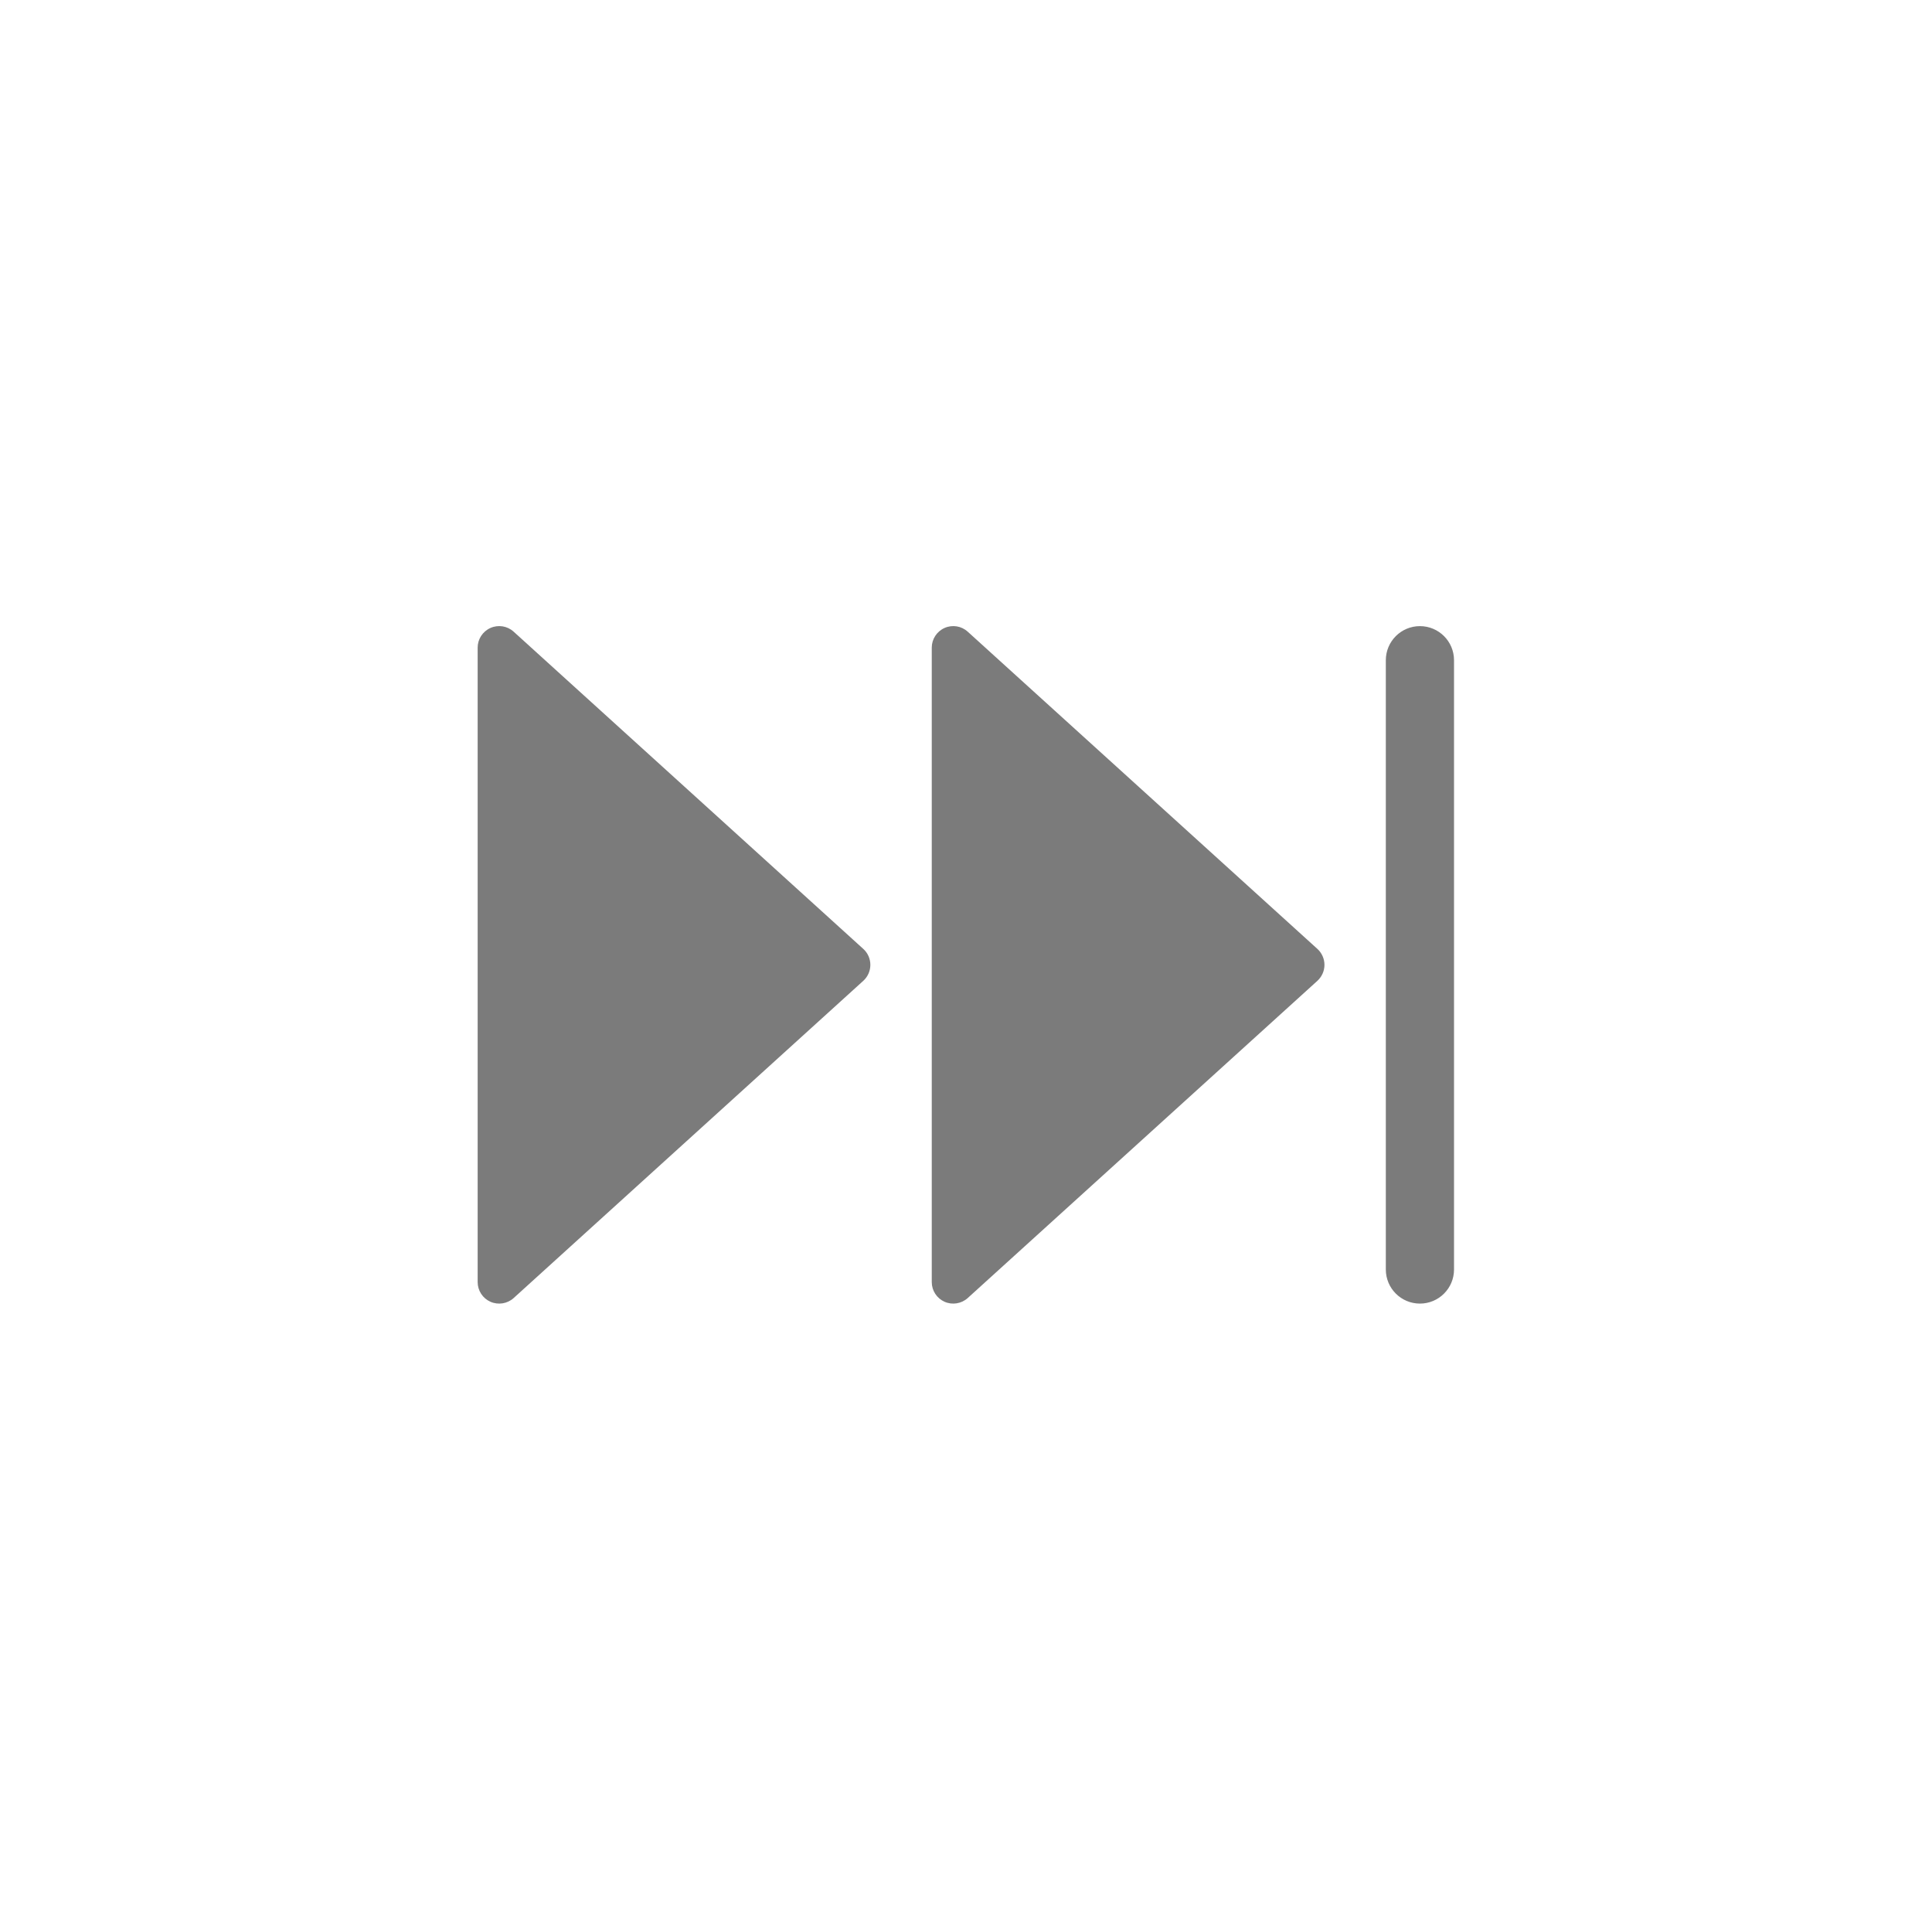
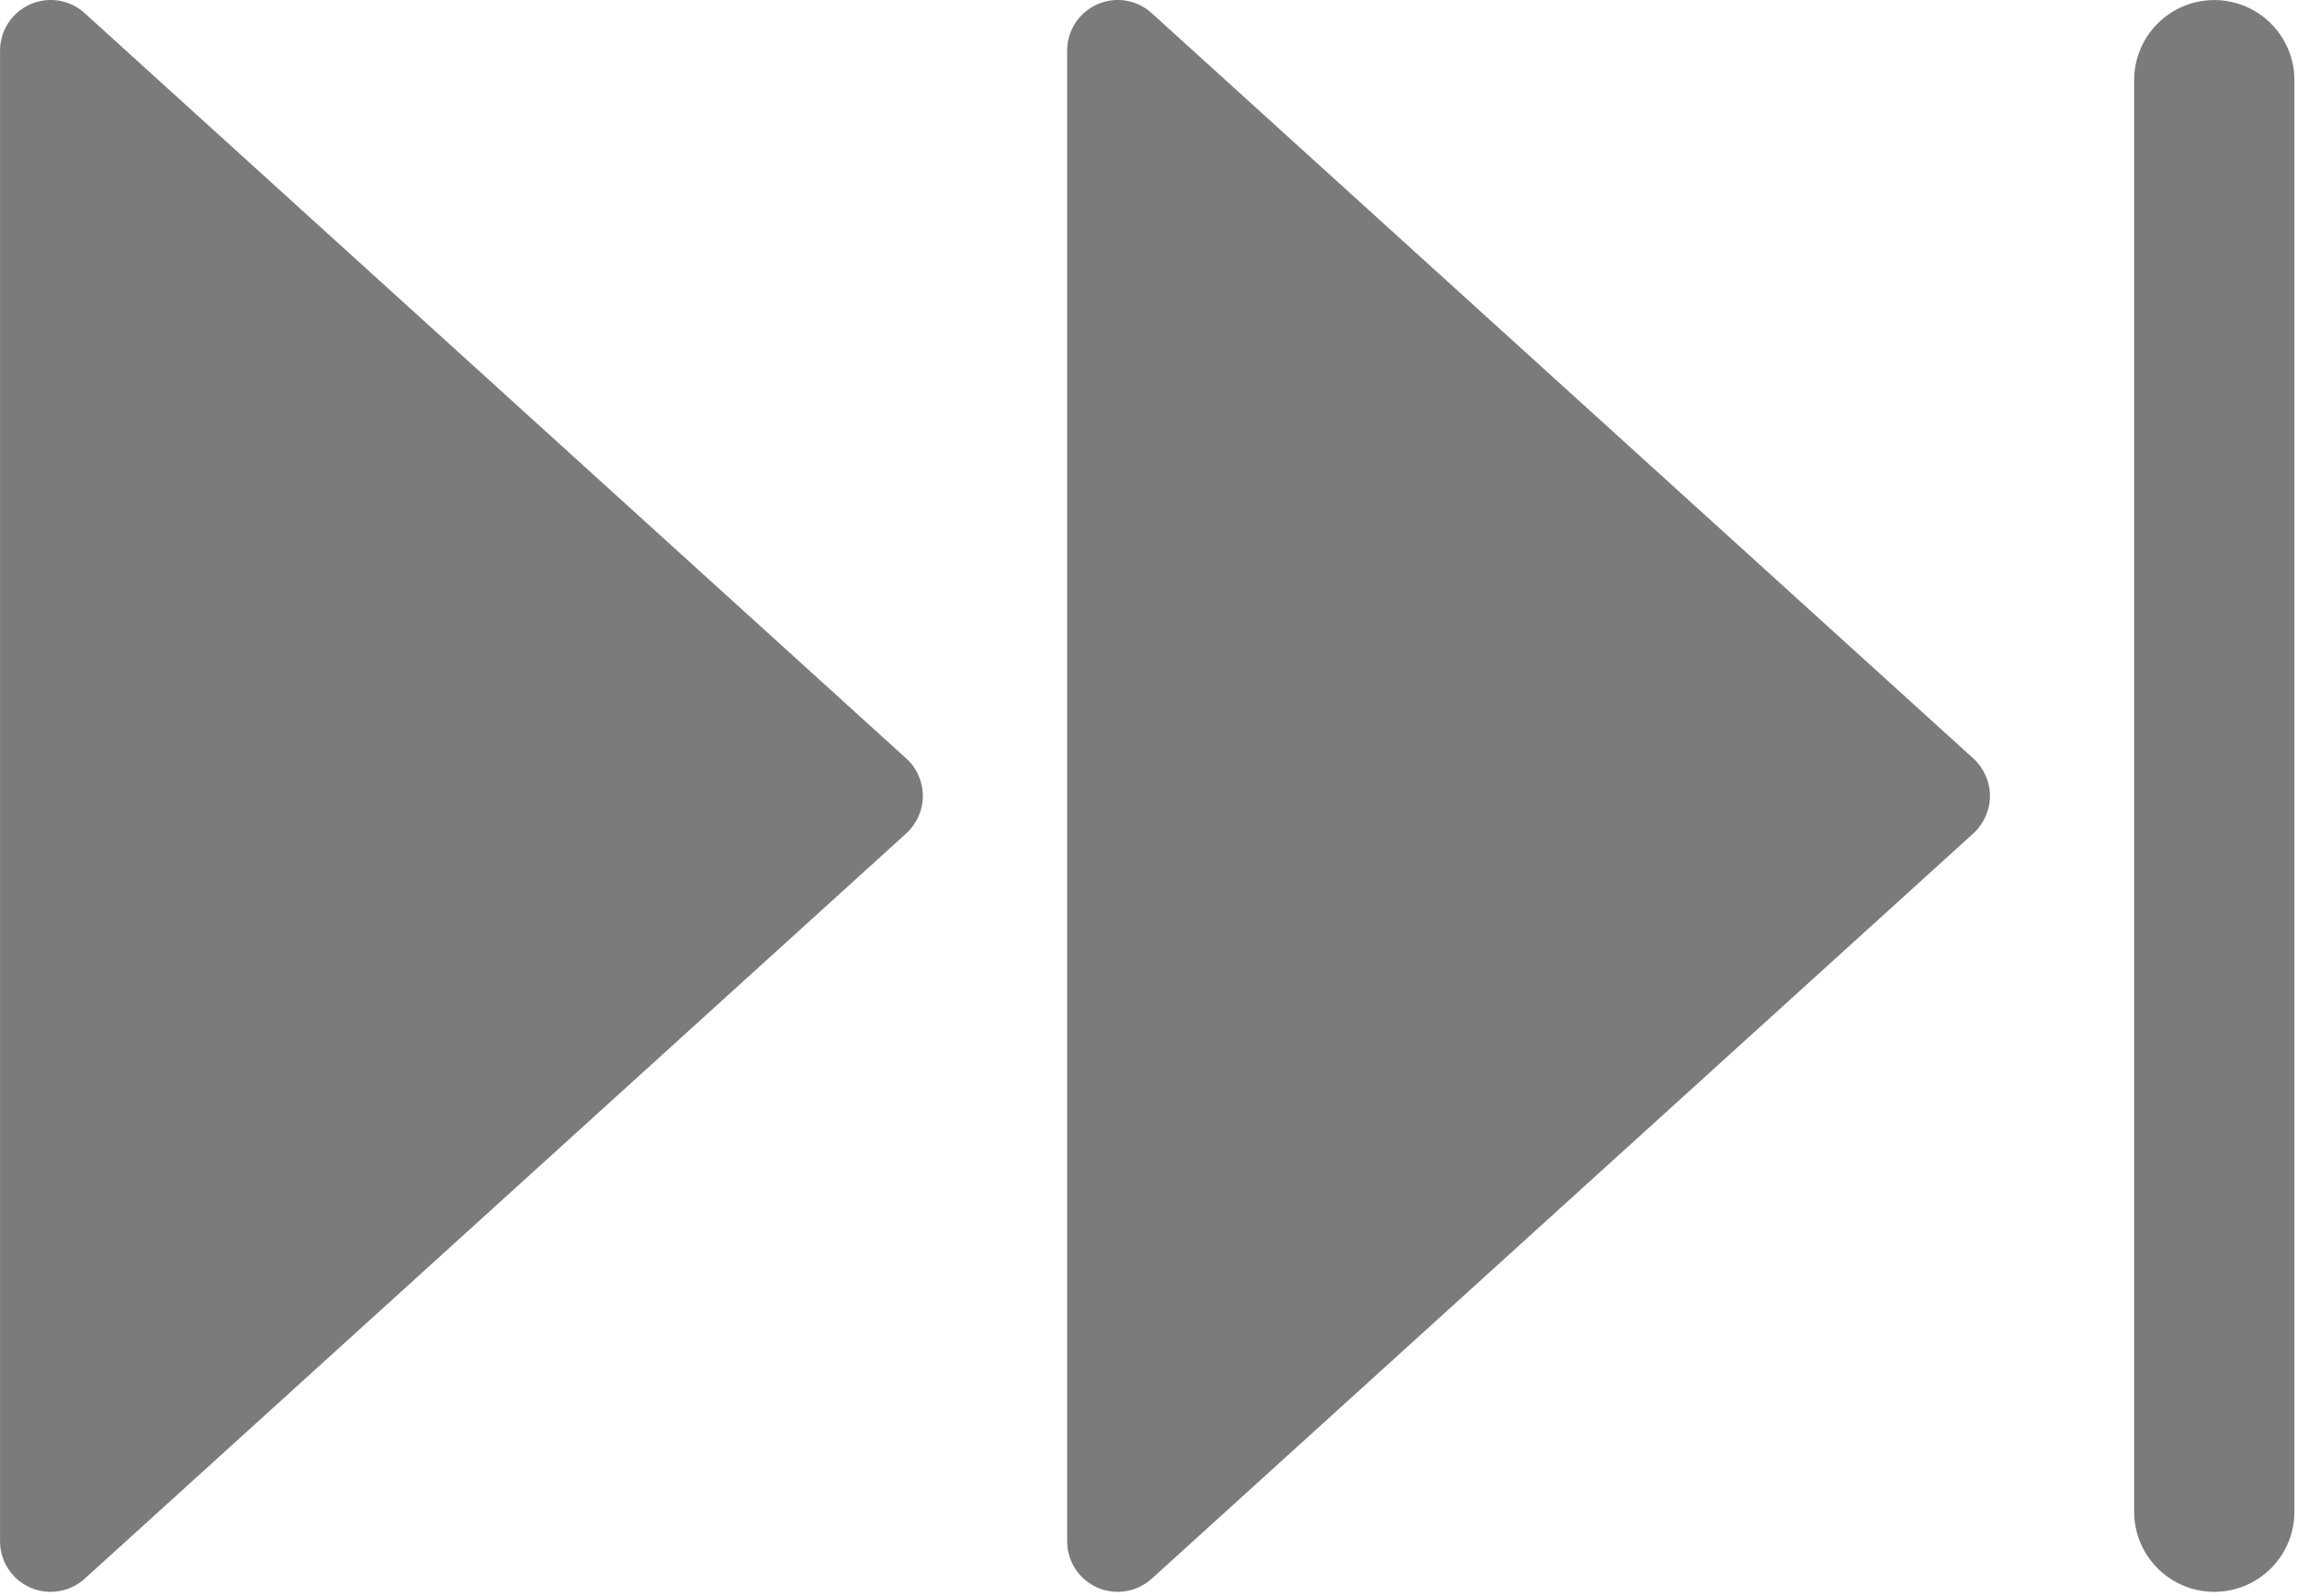
- <svg xmlns="http://www.w3.org/2000/svg" width="100%" height="100%" viewBox="0 0 757 756" version="1.1" xml:space="preserve" style="fill-rule:evenodd;clip-rule:evenodd;stroke-linejoin:round;stroke-miterlimit:1.414;">
-   <g transform="matrix(1,0,0,1,-1928,-998)">
-     <g id="Skip" transform="matrix(1,0,0,1,-5168.96,998.031)">
-       <rect x="7097.44" y="0" width="755.906" height="755.906" style="fill:none;" />
-       <g id="Skip1" transform="matrix(1.78626,0,0,1.78626,4117.38,-1605.52)">
-         <path d="M1987,1043.6C1987,1039.47 1983.65,1036.12 1979.52,1036.12C1975.39,1036.12 1972.04,1039.47 1972.04,1043.6L1972.04,1177.22C1972.04,1181.35 1975.39,1184.7 1979.52,1184.7C1983.65,1184.7 1987,1181.35 1987,1177.22L1987,1043.6ZM1857.42,1106.91C1858.41,1107.8 1858.97,1109.08 1858.97,1110.41C1858.97,1111.74 1858.41,1113.01 1857.42,1113.91C1843.99,1126.1 1799.07,1166.84 1780.73,1183.48C1779.35,1184.73 1777.35,1185.05 1775.64,1184.3C1773.93,1183.54 1772.83,1181.85 1772.83,1179.98C1772.83,1150.82 1772.83,1070 1772.83,1040.84C1772.83,1038.97 1773.93,1037.28 1775.64,1036.52C1777.35,1035.76 1779.35,1036.08 1780.73,1037.34C1799.07,1053.97 1843.99,1094.72 1857.42,1106.91ZM1957.03,1106.91C1958.01,1107.8 1958.58,1109.08 1958.58,1110.41C1958.58,1111.74 1958.01,1113.01 1957.03,1113.91C1943.59,1126.1 1898.67,1166.84 1880.33,1183.48C1878.95,1184.73 1876.95,1185.05 1875.25,1184.3C1873.54,1183.54 1872.44,1181.85 1872.44,1179.98C1872.44,1150.82 1872.44,1070 1872.44,1040.84C1872.44,1038.97 1873.54,1037.28 1875.25,1036.52C1876.95,1035.76 1878.95,1036.08 1880.33,1037.34C1898.67,1053.97 1943.59,1094.72 1957.03,1106.91Z" style="fill:rgb(123,123,123);" />
-       </g>
-     </g>
+ <svg xmlns="http://www.w3.org/2000/svg" width="100%" height="100%" viewBox="0 0 383 266" version="1.1" xml:space="preserve" style="fill-rule:evenodd;clip-rule:evenodd;stroke-linejoin:round;stroke-miterlimit:1.414;">
+   <g id="Skip" transform="matrix(1.78626,0,0,1.78626,-3166.73,-1850.77)">
+     <path d="M1987,1043.6C1987,1039.47 1983.65,1036.12 1979.52,1036.12C1975.39,1036.12 1972.04,1039.47 1972.04,1043.6L1972.04,1177.22C1972.04,1181.35 1975.39,1184.7 1979.52,1184.7C1983.65,1184.7 1987,1181.35 1987,1177.22L1987,1043.6ZM1857.42,1106.91C1858.41,1107.8 1858.97,1109.08 1858.97,1110.41C1858.97,1111.74 1858.41,1113.01 1857.42,1113.91C1843.99,1126.1 1799.07,1166.84 1780.73,1183.48C1779.35,1184.73 1777.35,1185.05 1775.64,1184.3C1773.93,1183.54 1772.83,1181.85 1772.83,1179.98C1772.83,1150.82 1772.83,1070 1772.83,1040.84C1772.83,1038.97 1773.93,1037.28 1775.64,1036.52C1777.35,1035.76 1779.35,1036.08 1780.73,1037.34C1799.07,1053.97 1843.99,1094.72 1857.42,1106.91ZM1957.03,1106.91C1958.01,1107.8 1958.58,1109.08 1958.58,1110.41C1958.58,1111.74 1958.01,1113.01 1957.03,1113.91C1943.59,1126.1 1898.67,1166.84 1880.33,1183.48C1878.95,1184.73 1876.95,1185.05 1875.25,1184.3C1873.54,1183.54 1872.44,1181.85 1872.44,1179.98C1872.44,1150.82 1872.44,1070 1872.44,1040.84C1872.44,1038.97 1873.54,1037.28 1875.25,1036.52C1876.95,1035.76 1878.95,1036.08 1880.33,1037.34C1898.67,1053.97 1943.59,1094.72 1957.03,1106.91Z" style="fill:rgb(123,123,123);" />
  </g>
</svg>
